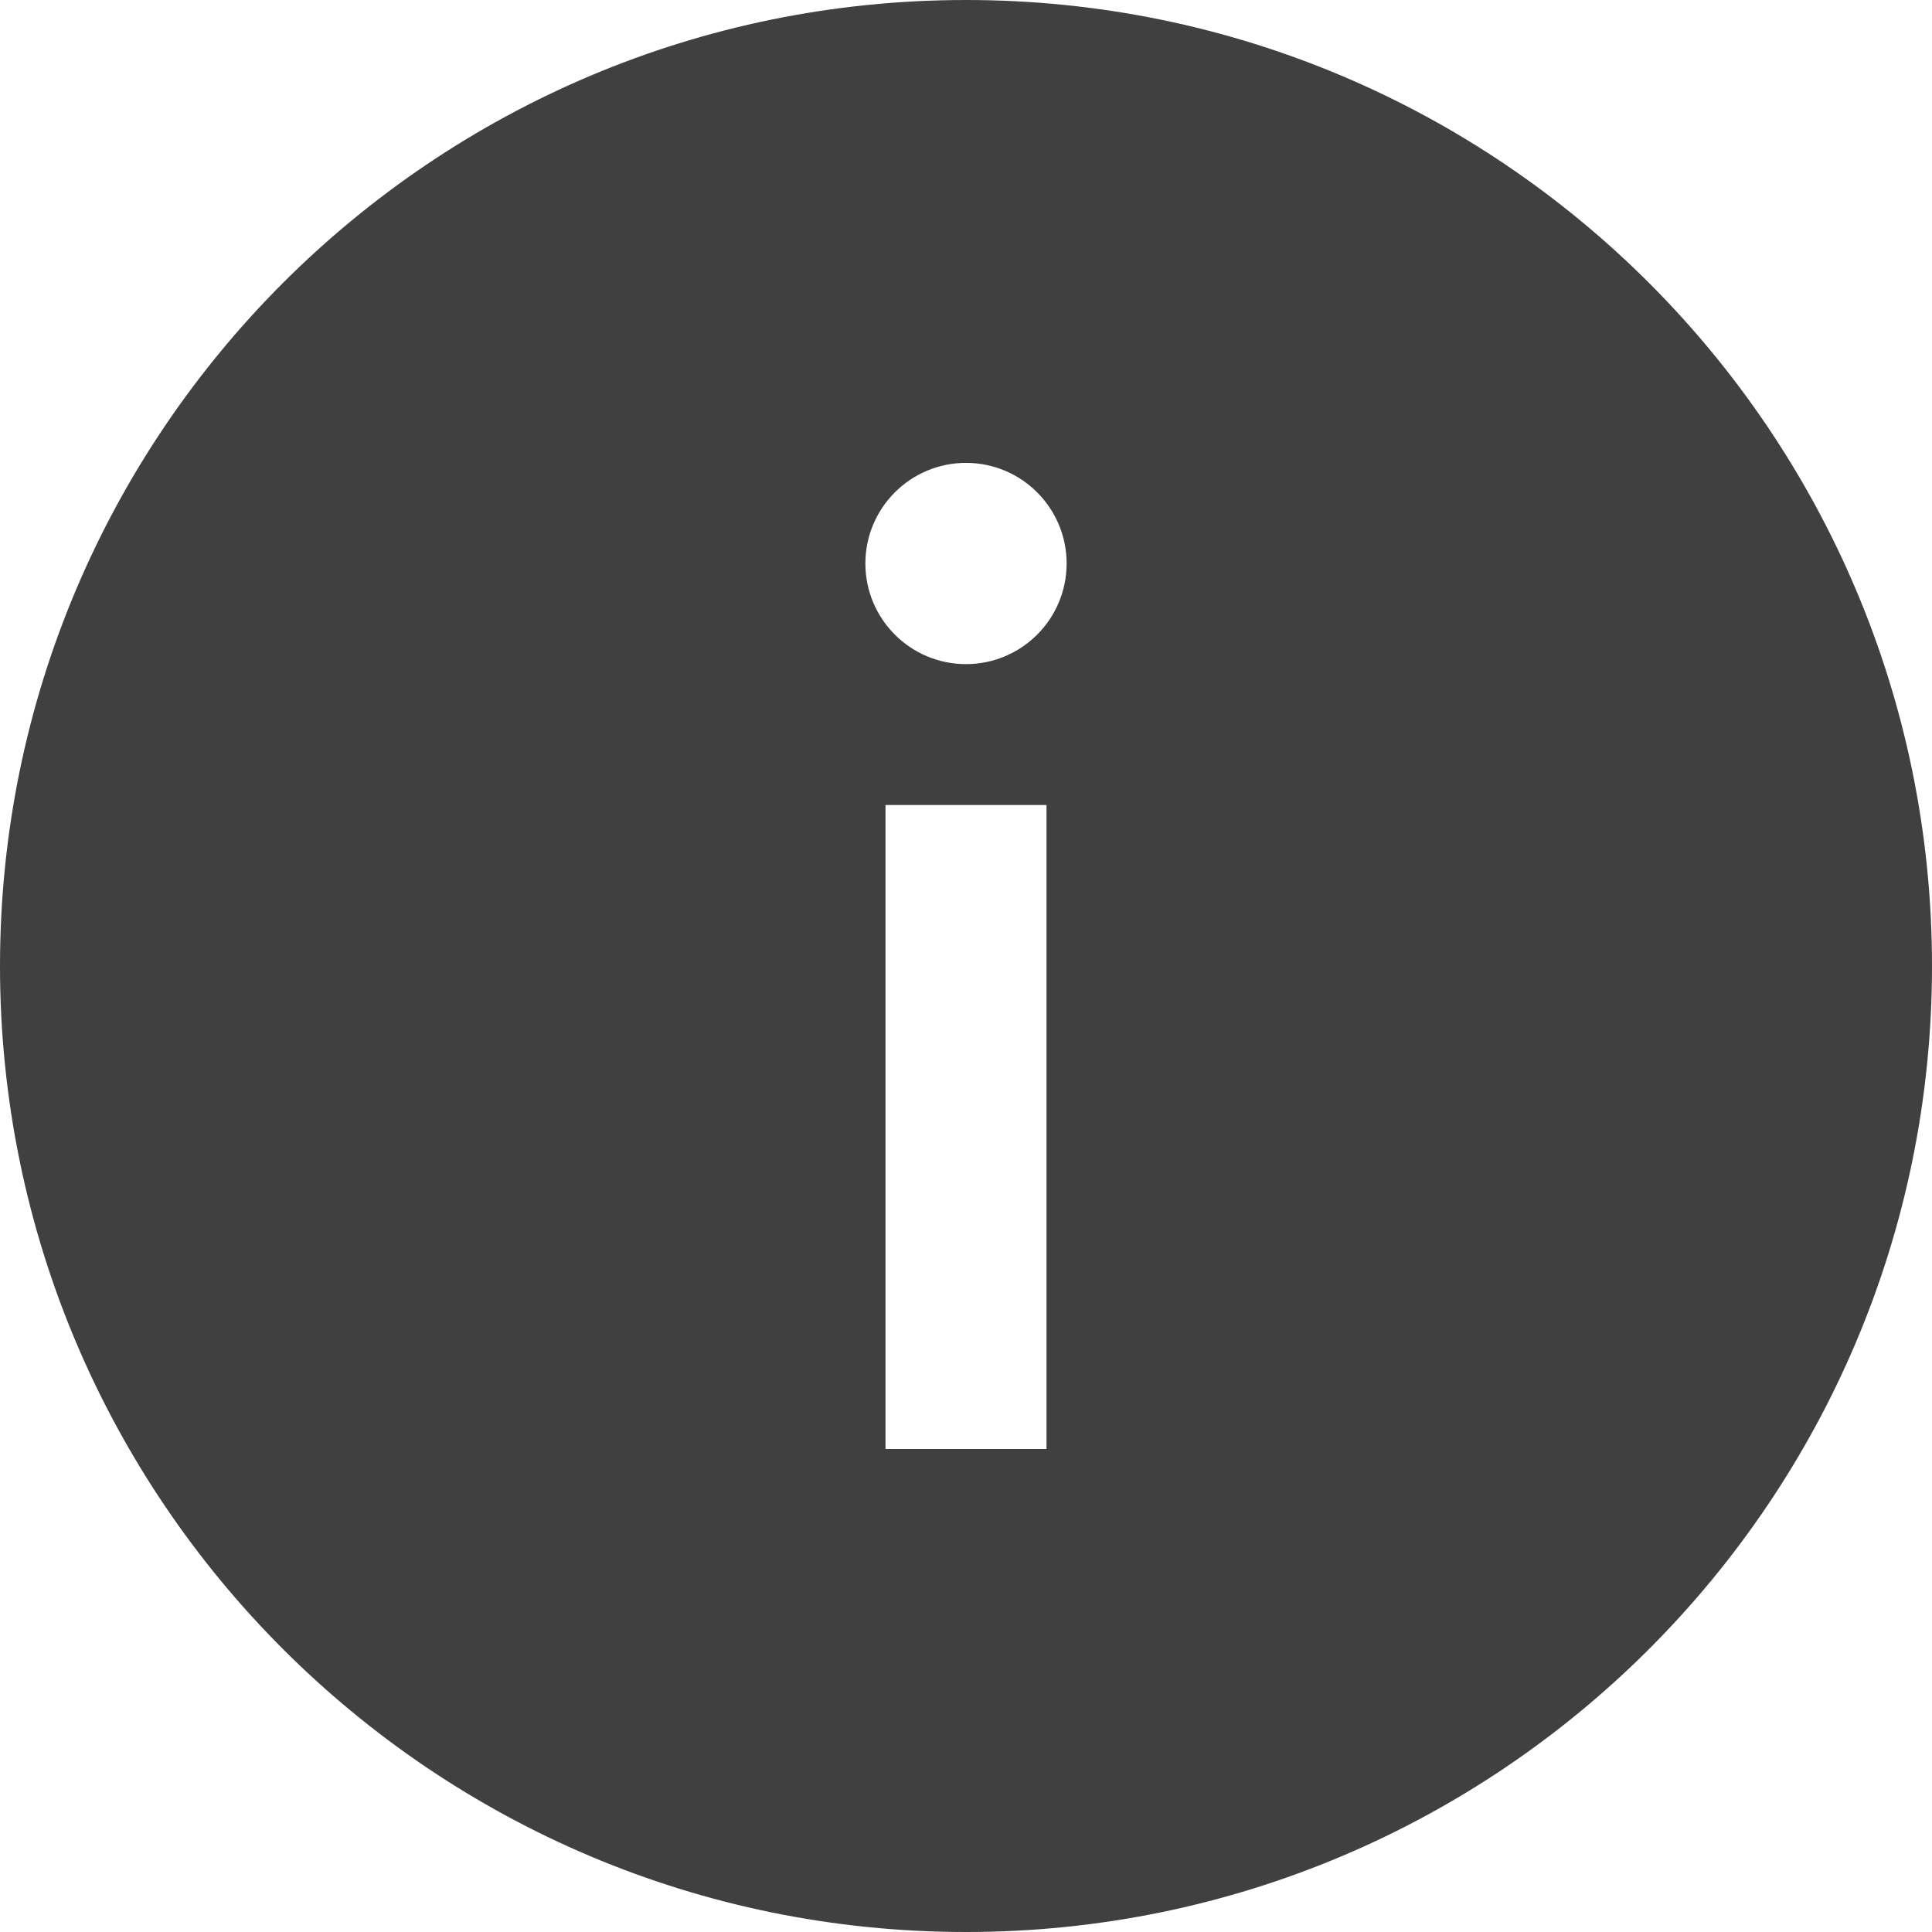
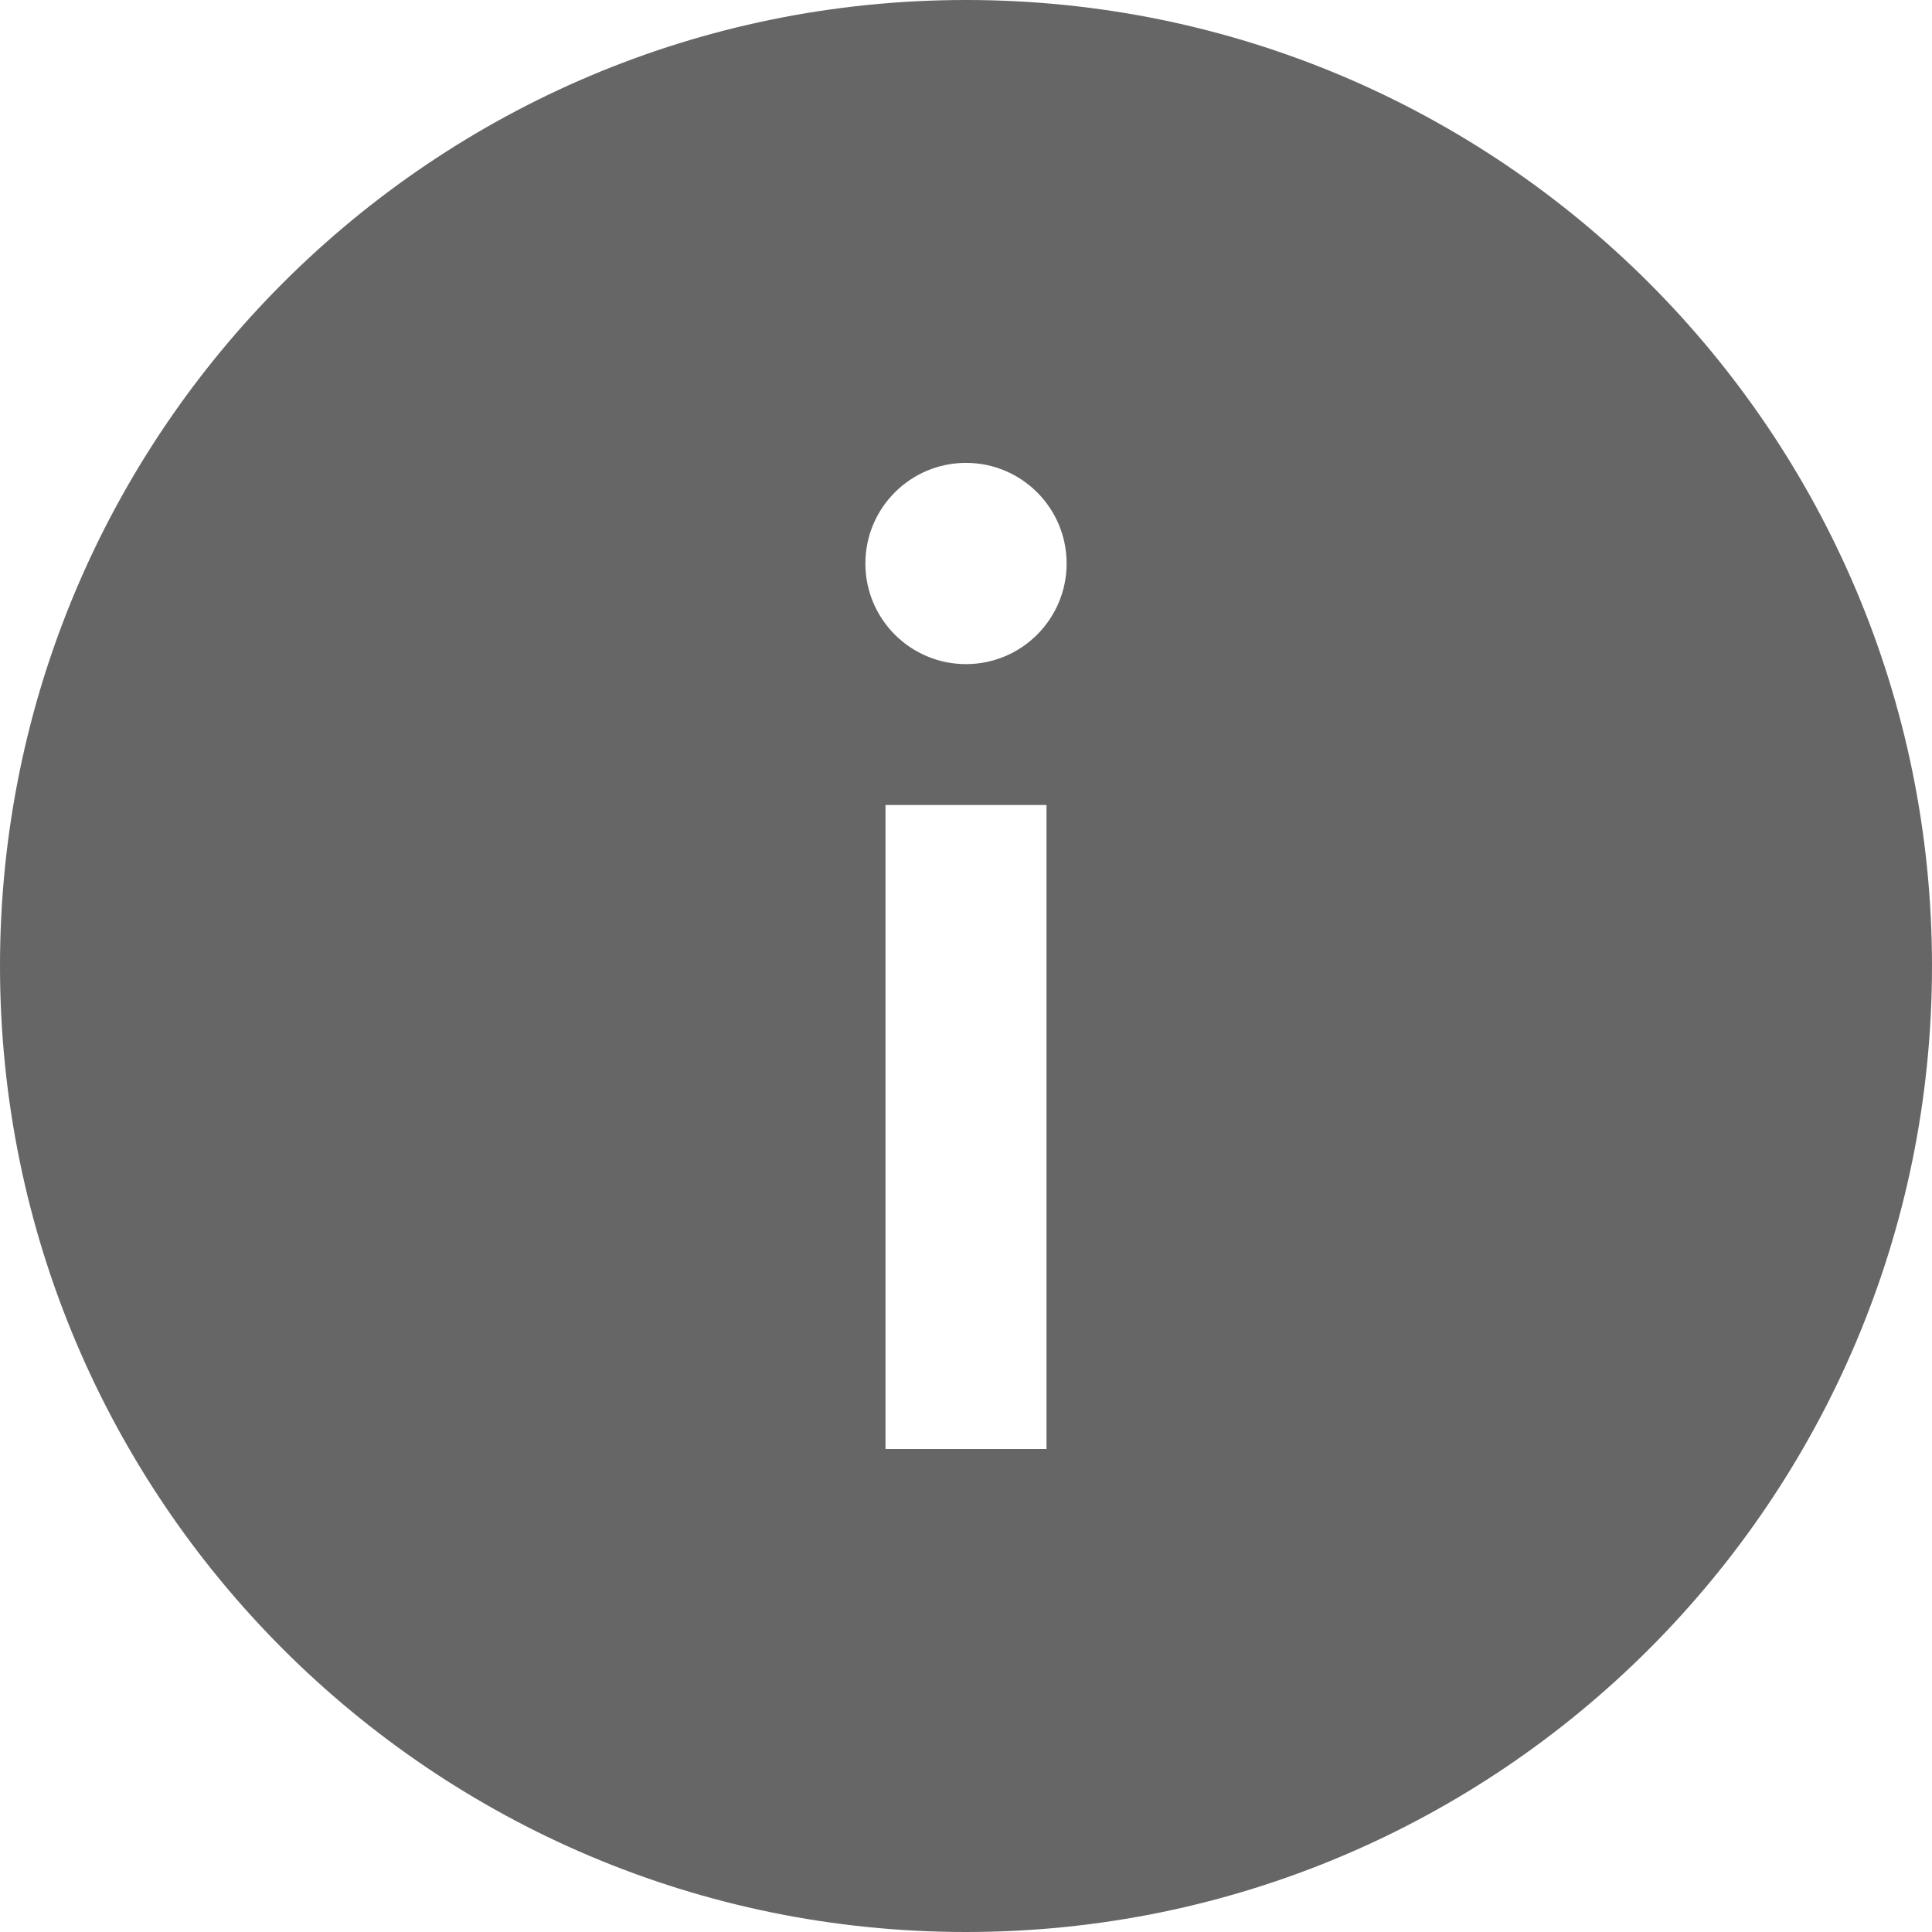
<svg xmlns="http://www.w3.org/2000/svg" width="24" height="24" viewBox="0 0 24 24">
-   <path d="M12 24c6.627 0 12-5.373 12-12s-5.373-12-12-12-12 5.373-12 12 5.373 12 12 12zm1-6h-2v-8h2v8zm-1-12.25c.69 0 1.25.56 1.25 1.25s-.56 1.25-1.25 1.25-1.25-.56-1.25-1.25.56-1.25 1.25-1.25z" style="fill: rgba(0, 0, 0, 0.75)" />
+   <path d="M12 24c6.627 0 12-5.373 12-12s-5.373-12-12-12-12 5.373-12 12 5.373 12 12 12zm1-6h-2v-8h2v8zm-1-12.25c.69 0 1.25.56 1.25 1.25s-.56 1.25-1.25 1.25-1.25-.56-1.25-1.25.56-1.25 1.25-1.25z" style="fill: rgba(0, 0, 0, 0.6)" />
</svg>
